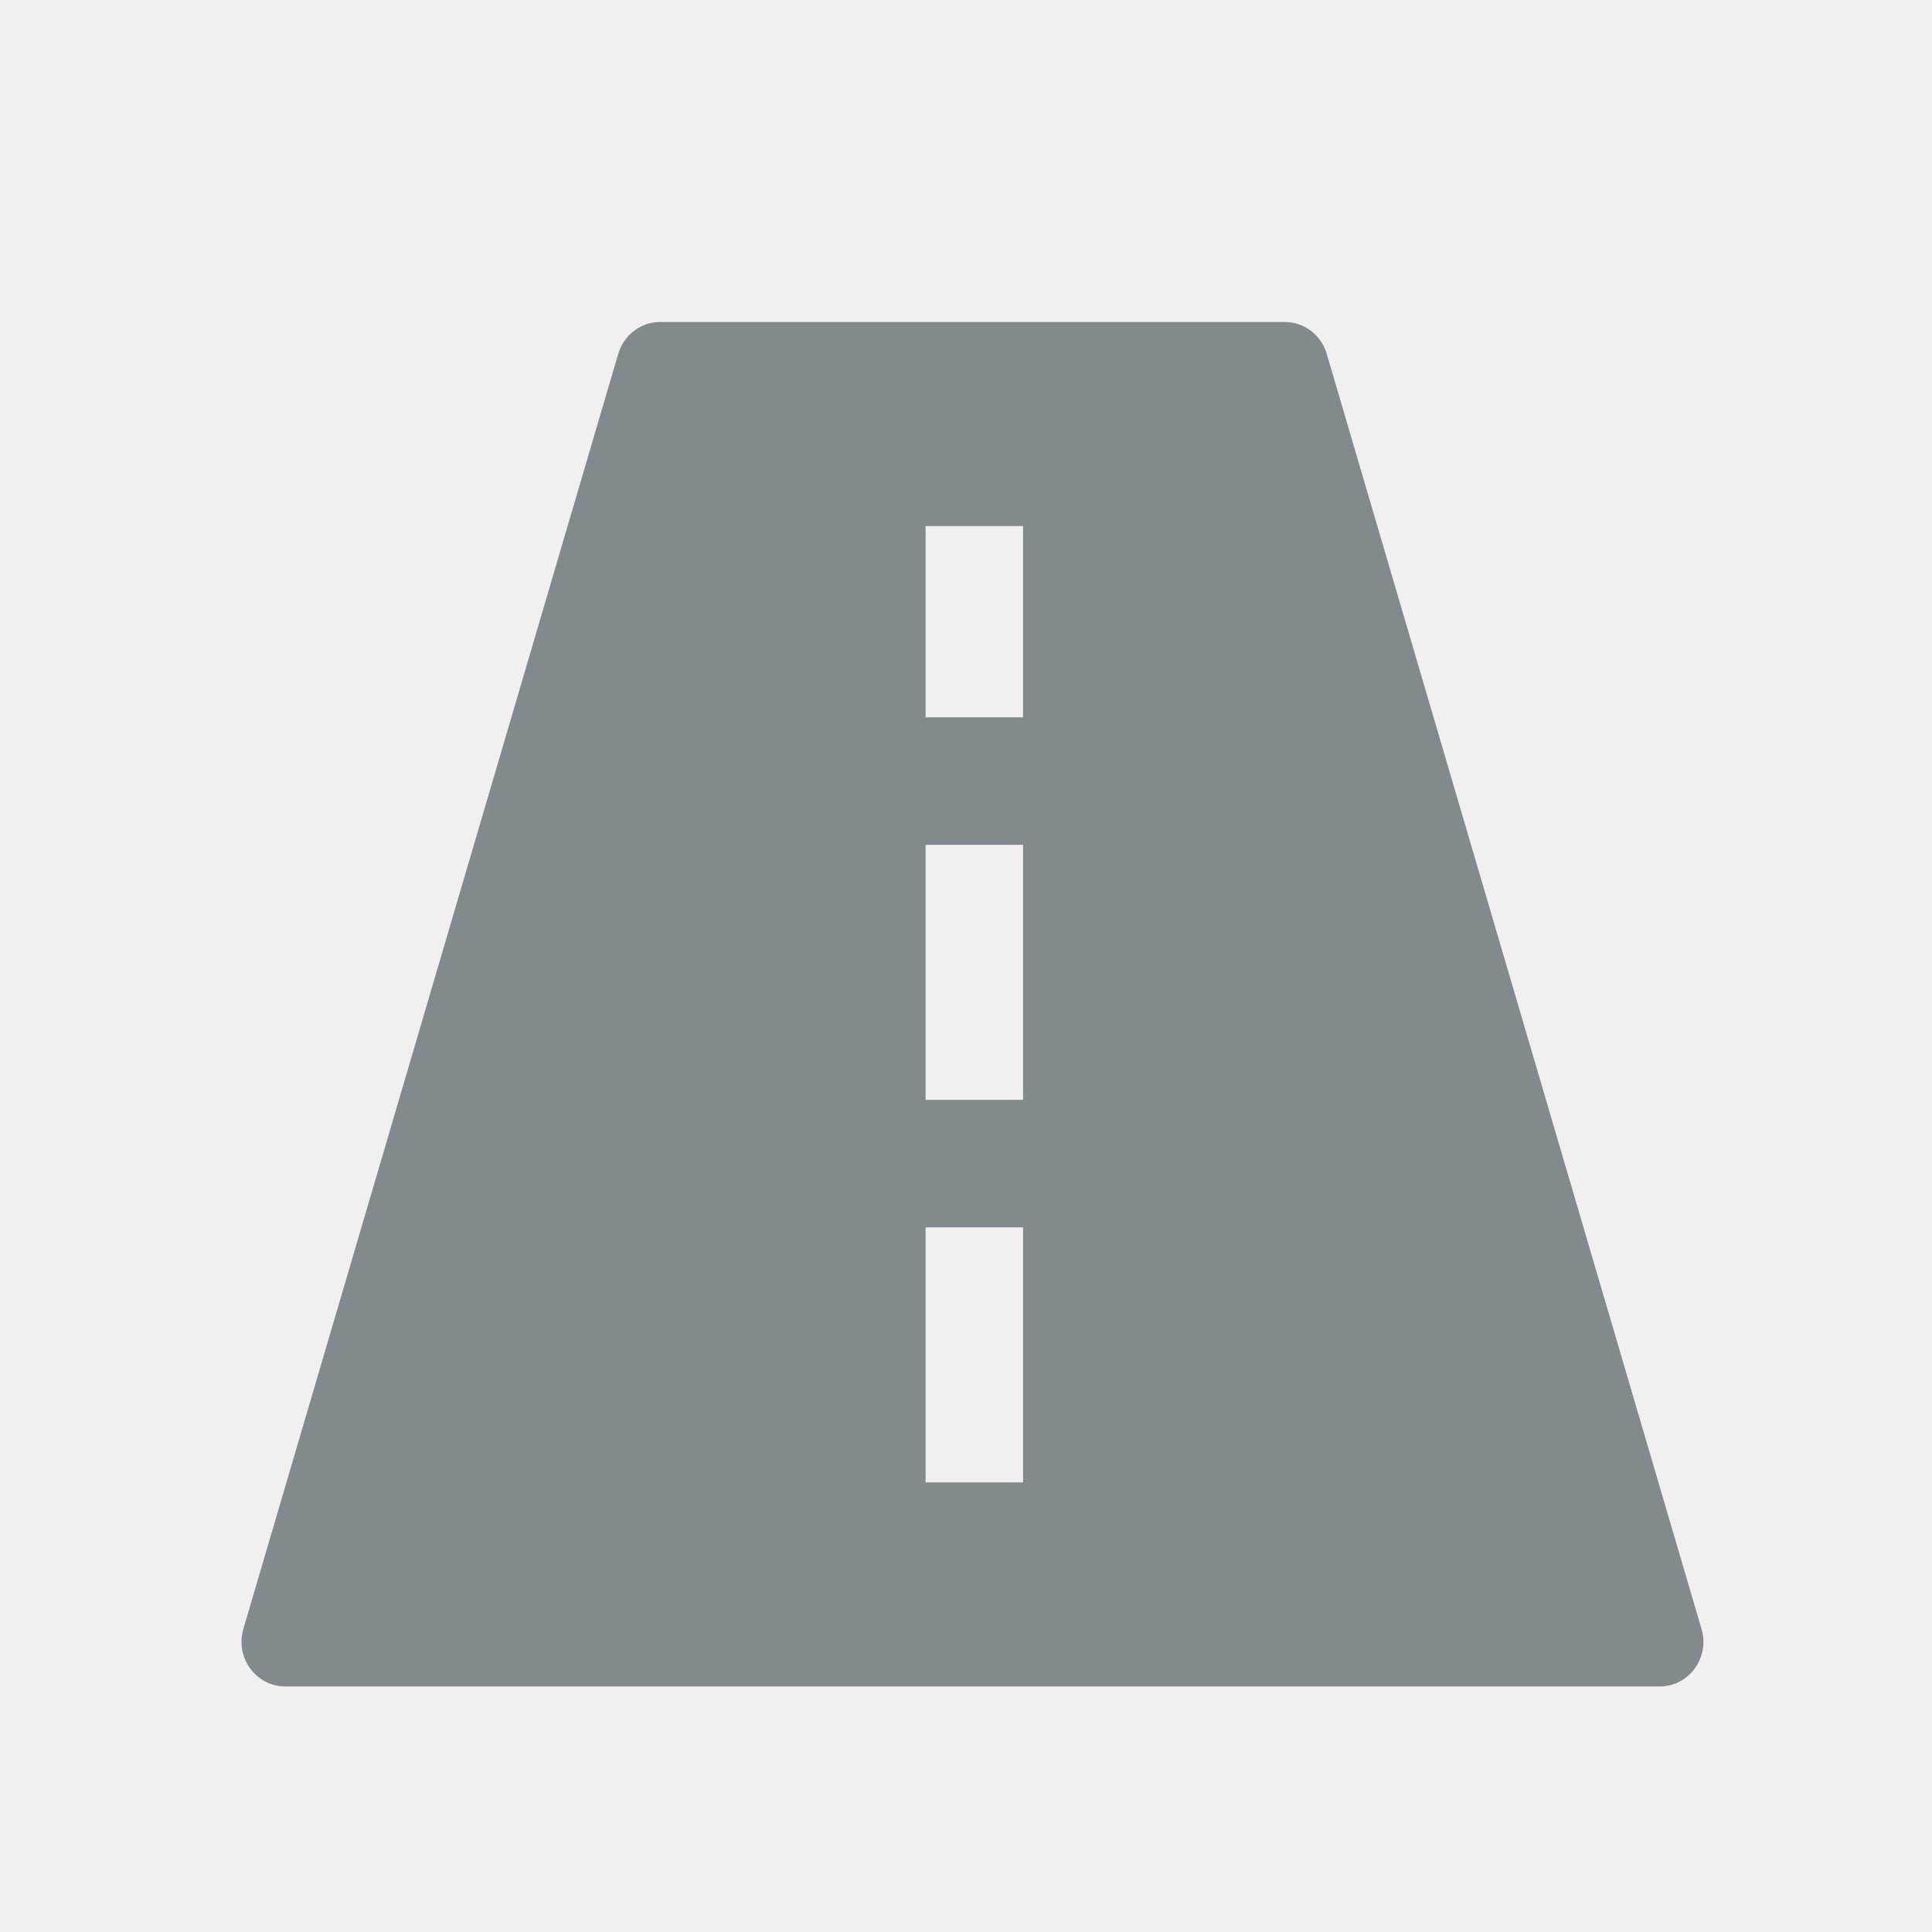
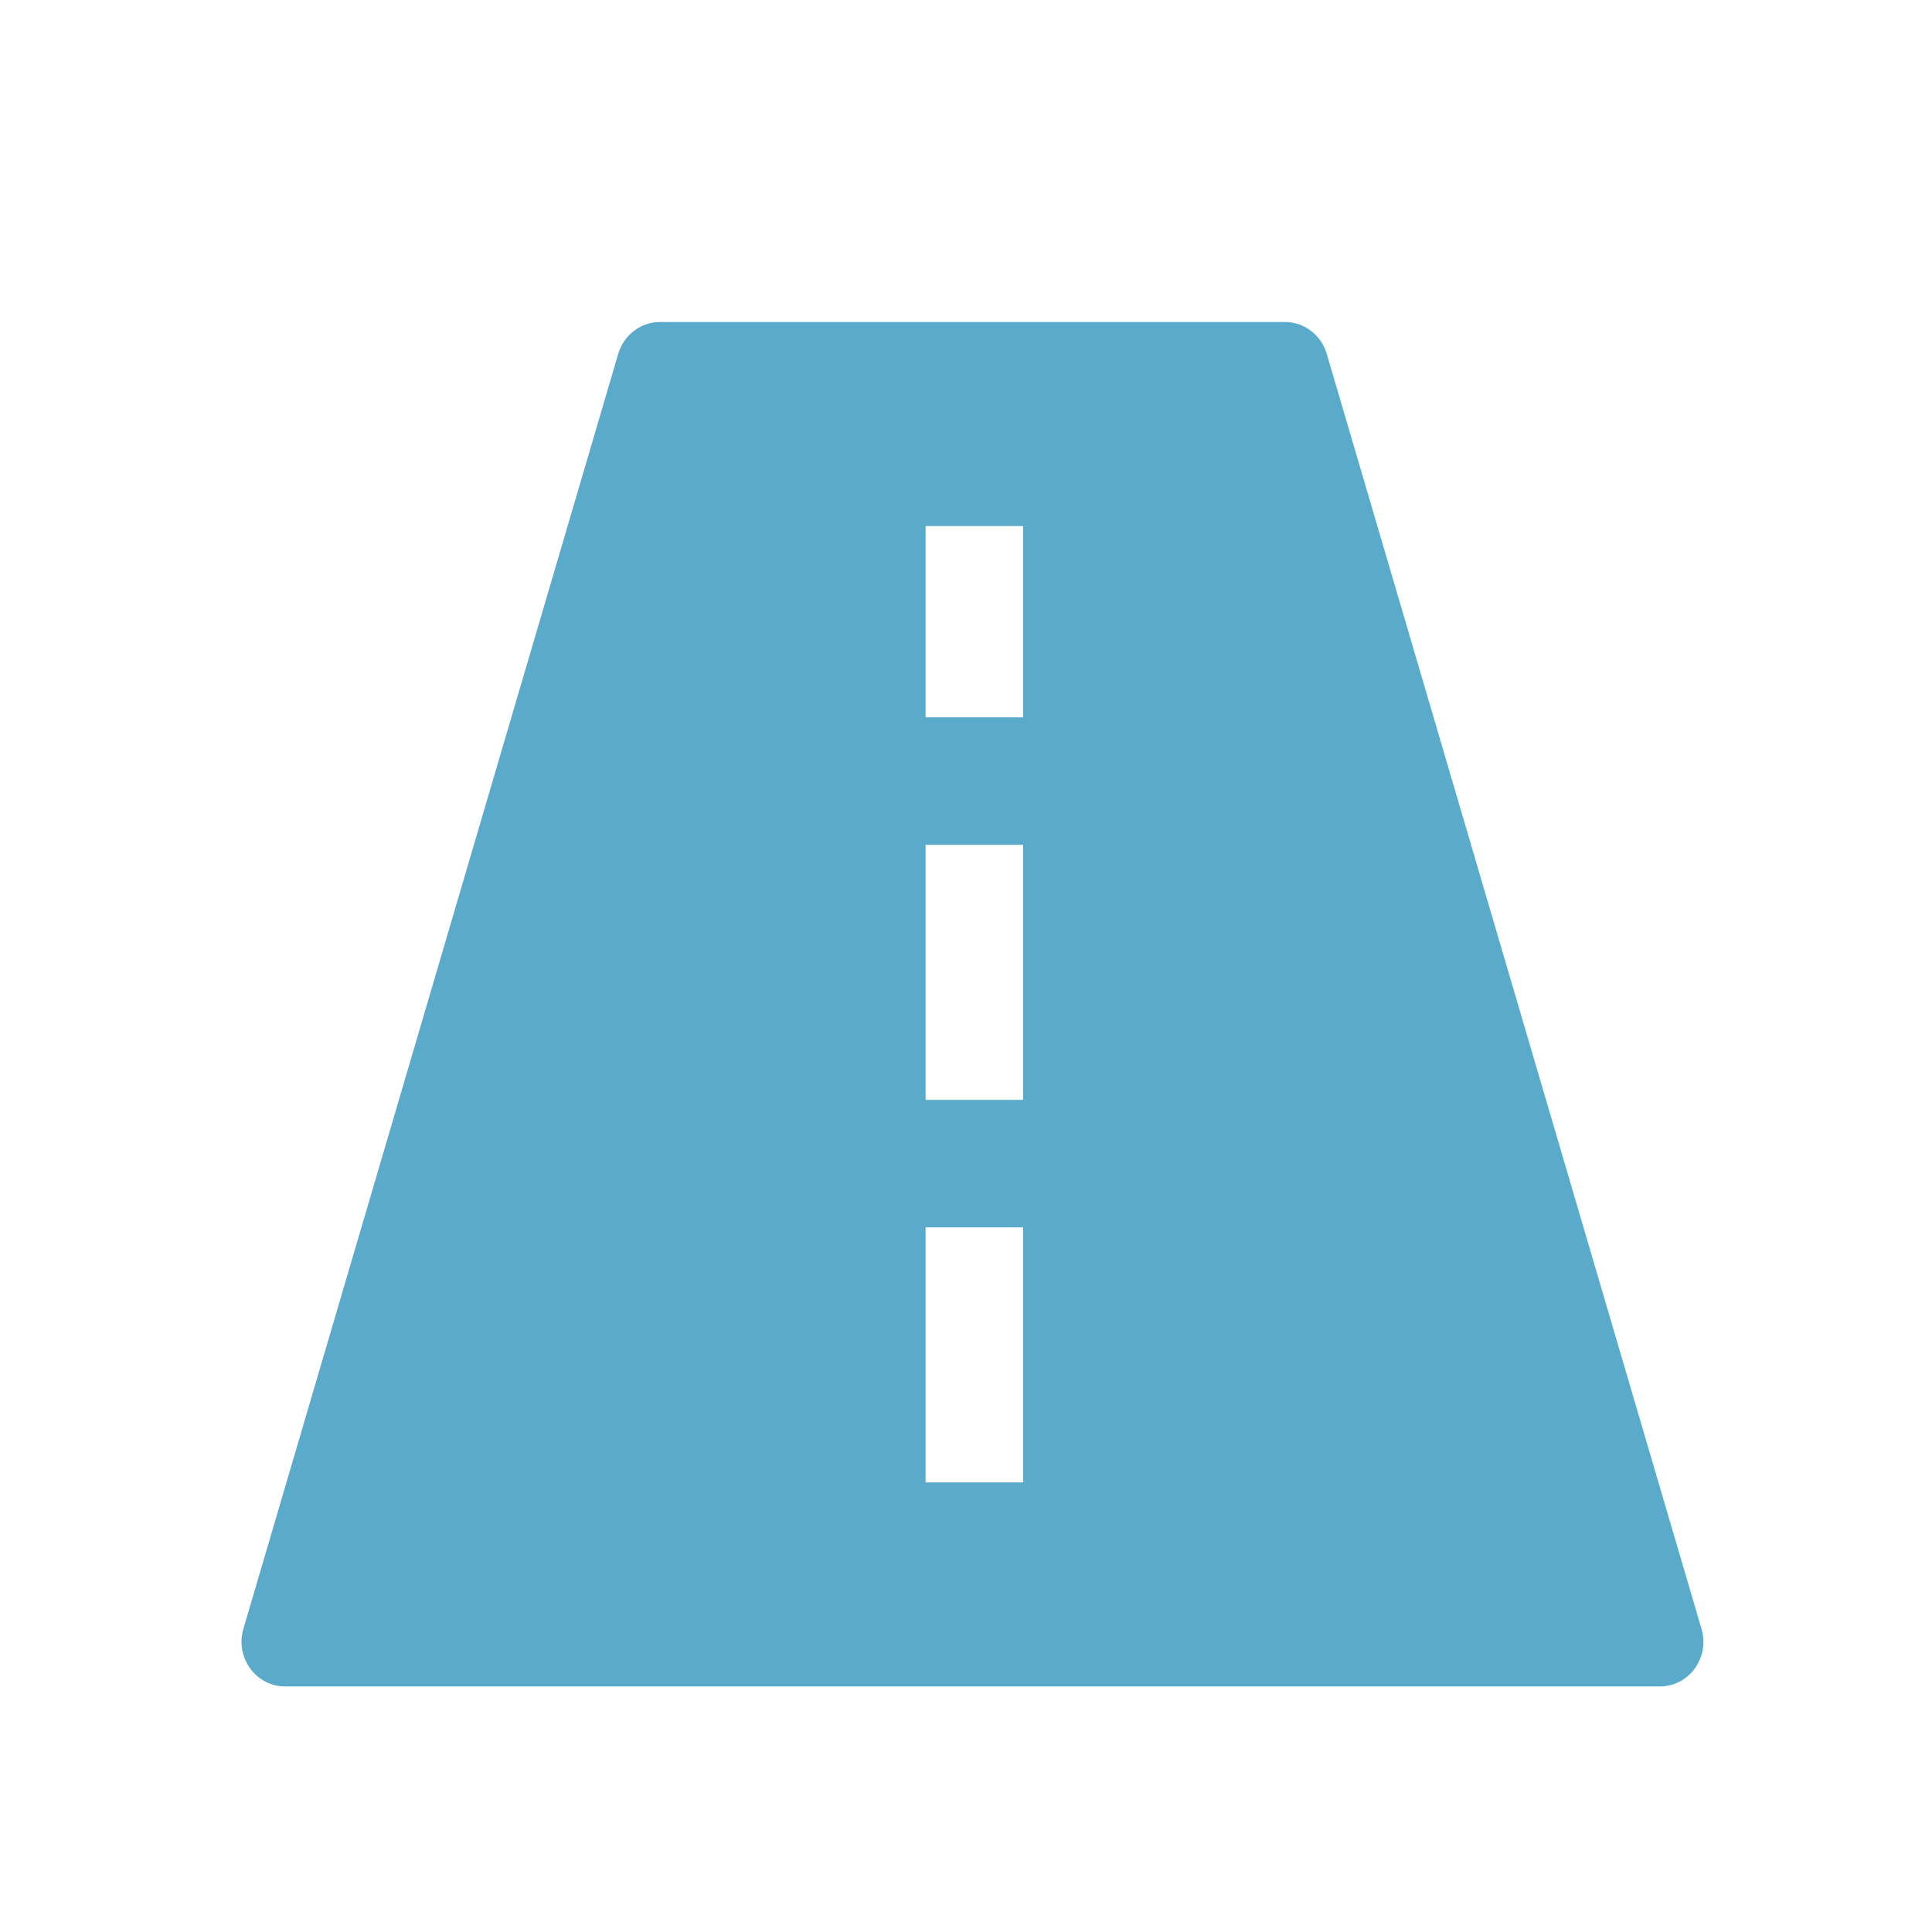
<svg xmlns="http://www.w3.org/2000/svg" width="24" height="24" viewBox="0 0 24 24" fill="none">
-   <path fill-rule="evenodd" clip-rule="evenodd" d="M15.961 4C16.201 4 16.412 4.161 16.481 4.395L21.137 20.236C21.242 20.592 20.981 20.95 20.617 20.95H3.544C3.18 20.95 2.919 20.592 3.023 20.236L7.68 4.395C7.749 4.161 7.96 4 8.2 4H15.961ZM12.709 15.247H11.498V18.415H12.709V15.247ZM12.709 10.495H11.498V13.663H12.709V10.495ZM12.709 6.535H11.498V8.911H12.709V6.535Z" fill="#838A8D" />
+   <rect width="24" height="24" fill="#E5E5E5" />
+   <rect width="1920" height="3273" transform="translate(-349 -406)" fill="white" />
+   <path fill-rule="evenodd" clip-rule="evenodd" d="M15.961 4C16.201 4 16.412 4.161 16.481 4.395L21.137 20.236C21.242 20.592 20.981 20.95 20.617 20.95H3.544C3.18 20.95 2.919 20.592 3.023 20.236L7.68 4.395C7.749 4.161 7.96 4 8.2 4H15.961ZM12.709 15.247H11.498V18.415H12.709V15.247ZM12.709 10.495H11.498V13.663H12.709V10.495ZM12.709 6.535H11.498V8.911H12.709V6.535Z" fill="#5AAACC" />
</svg>
